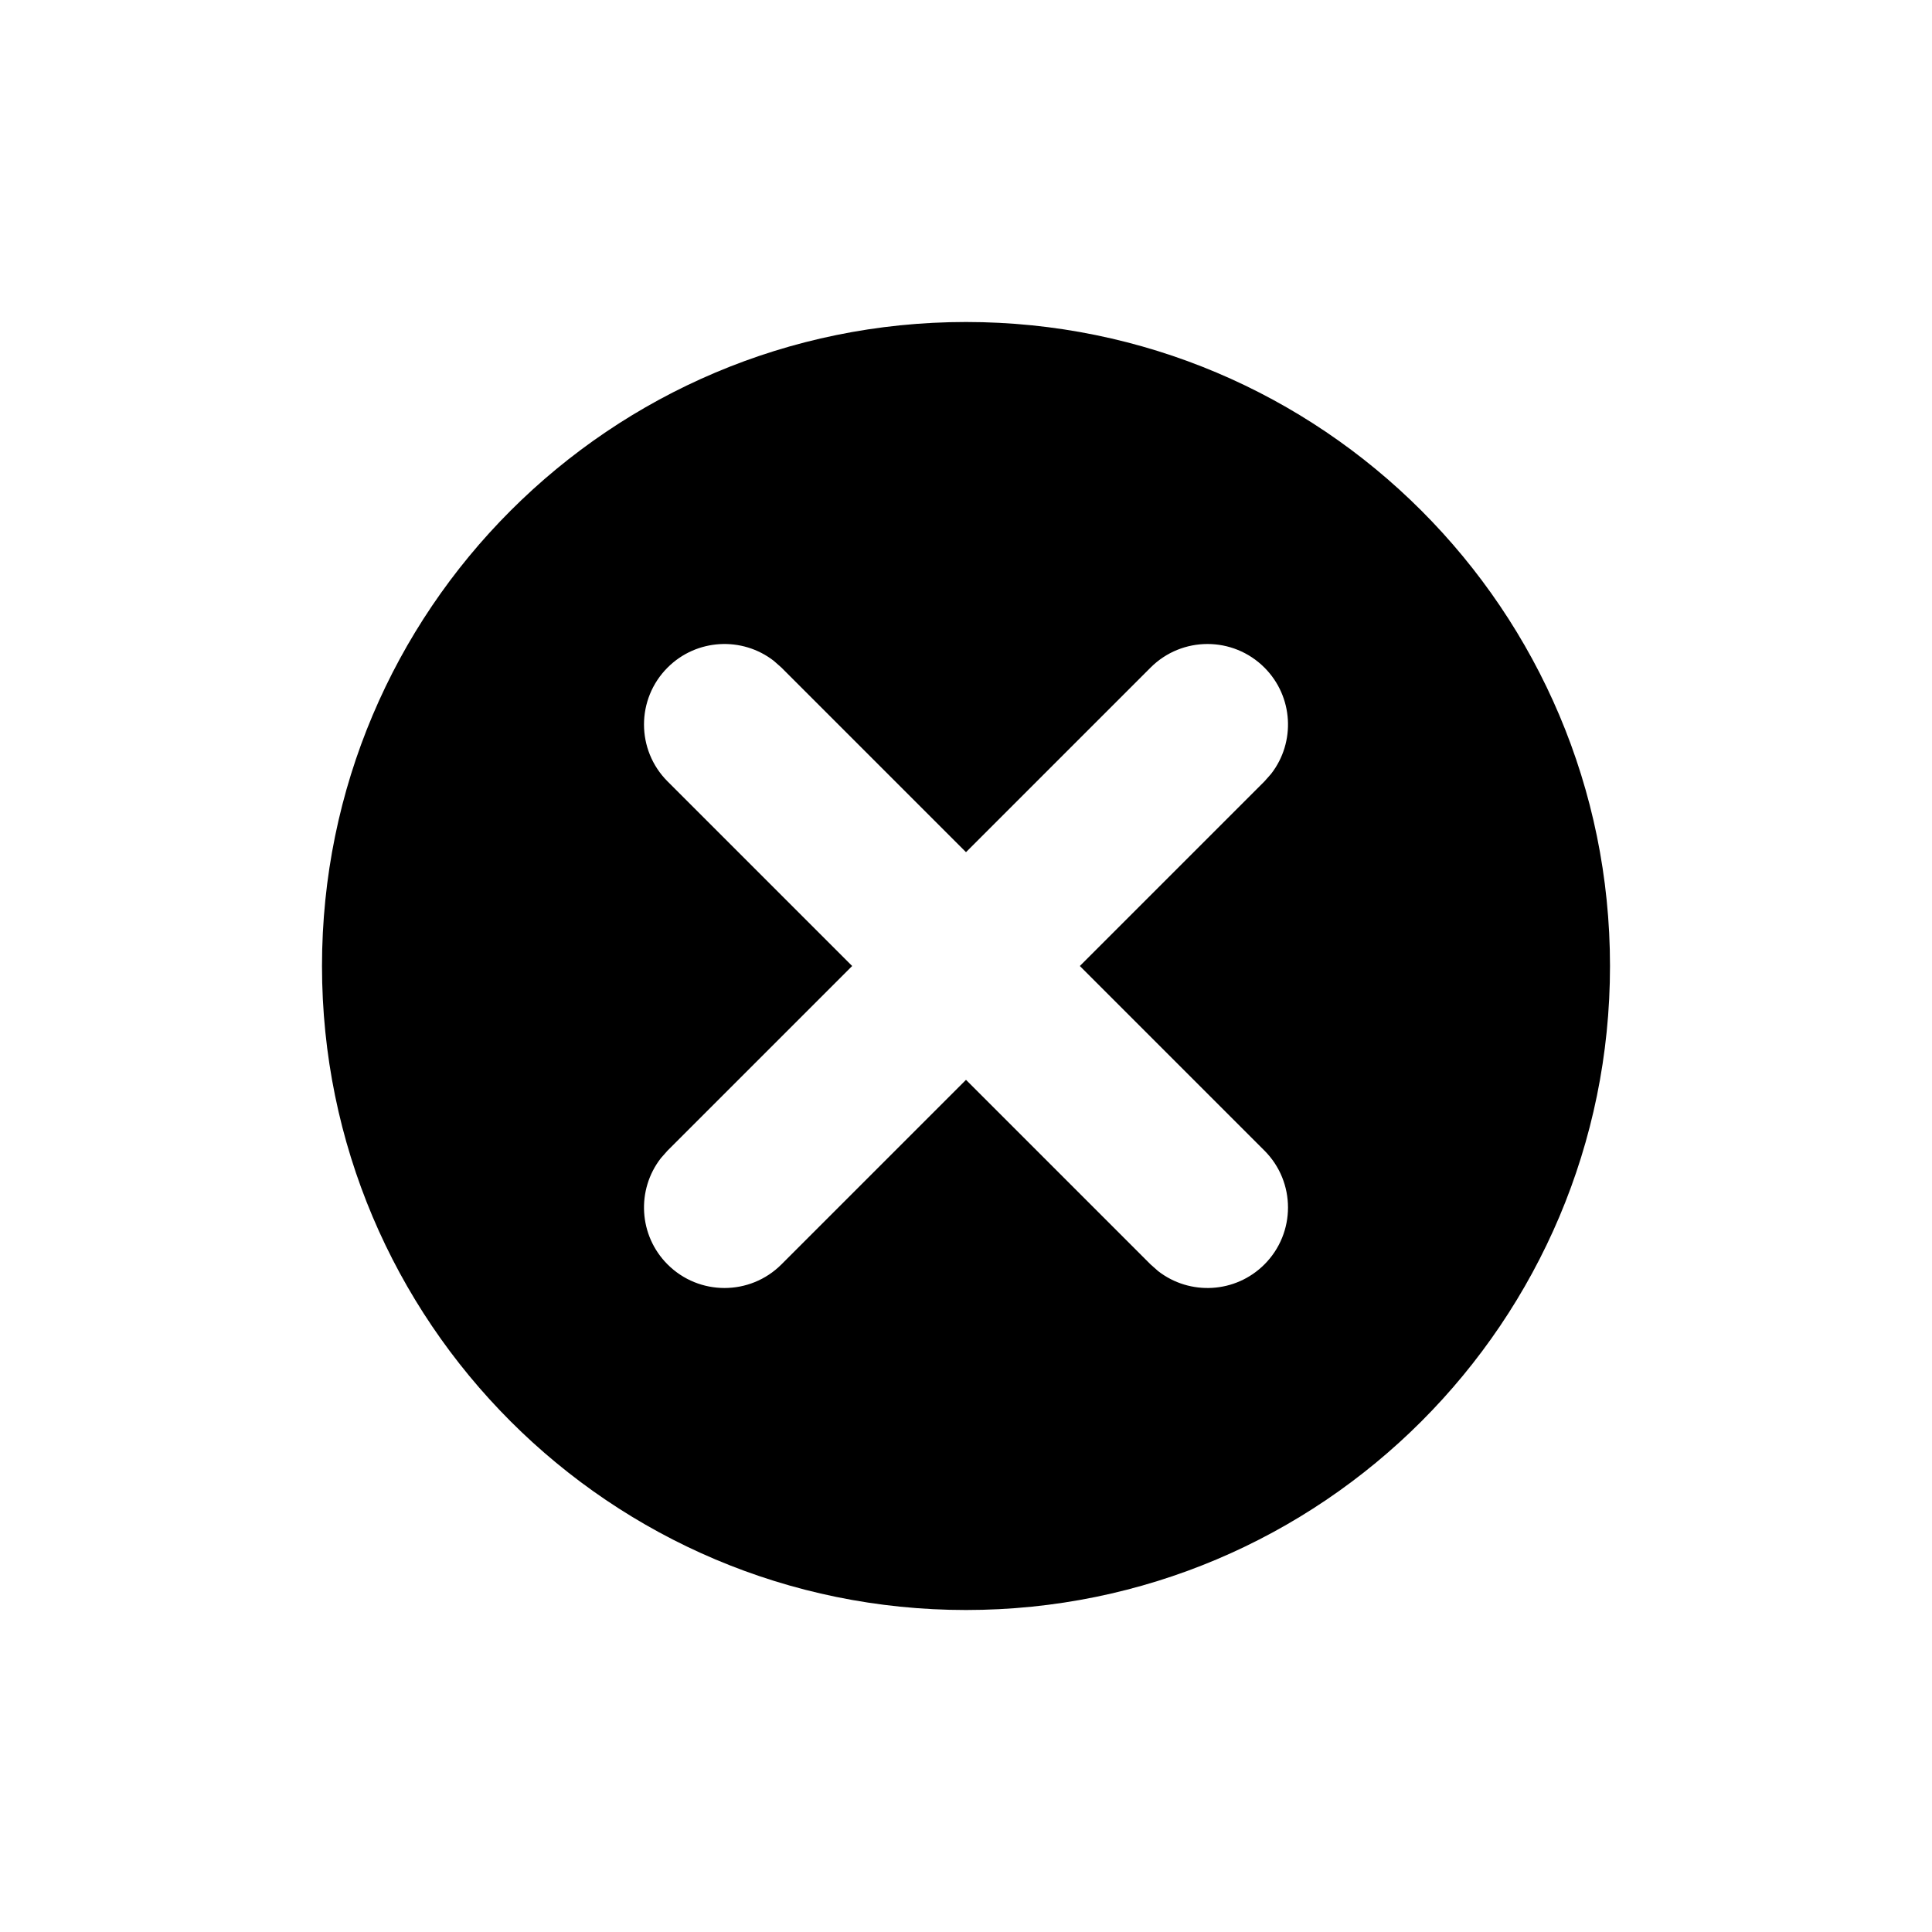
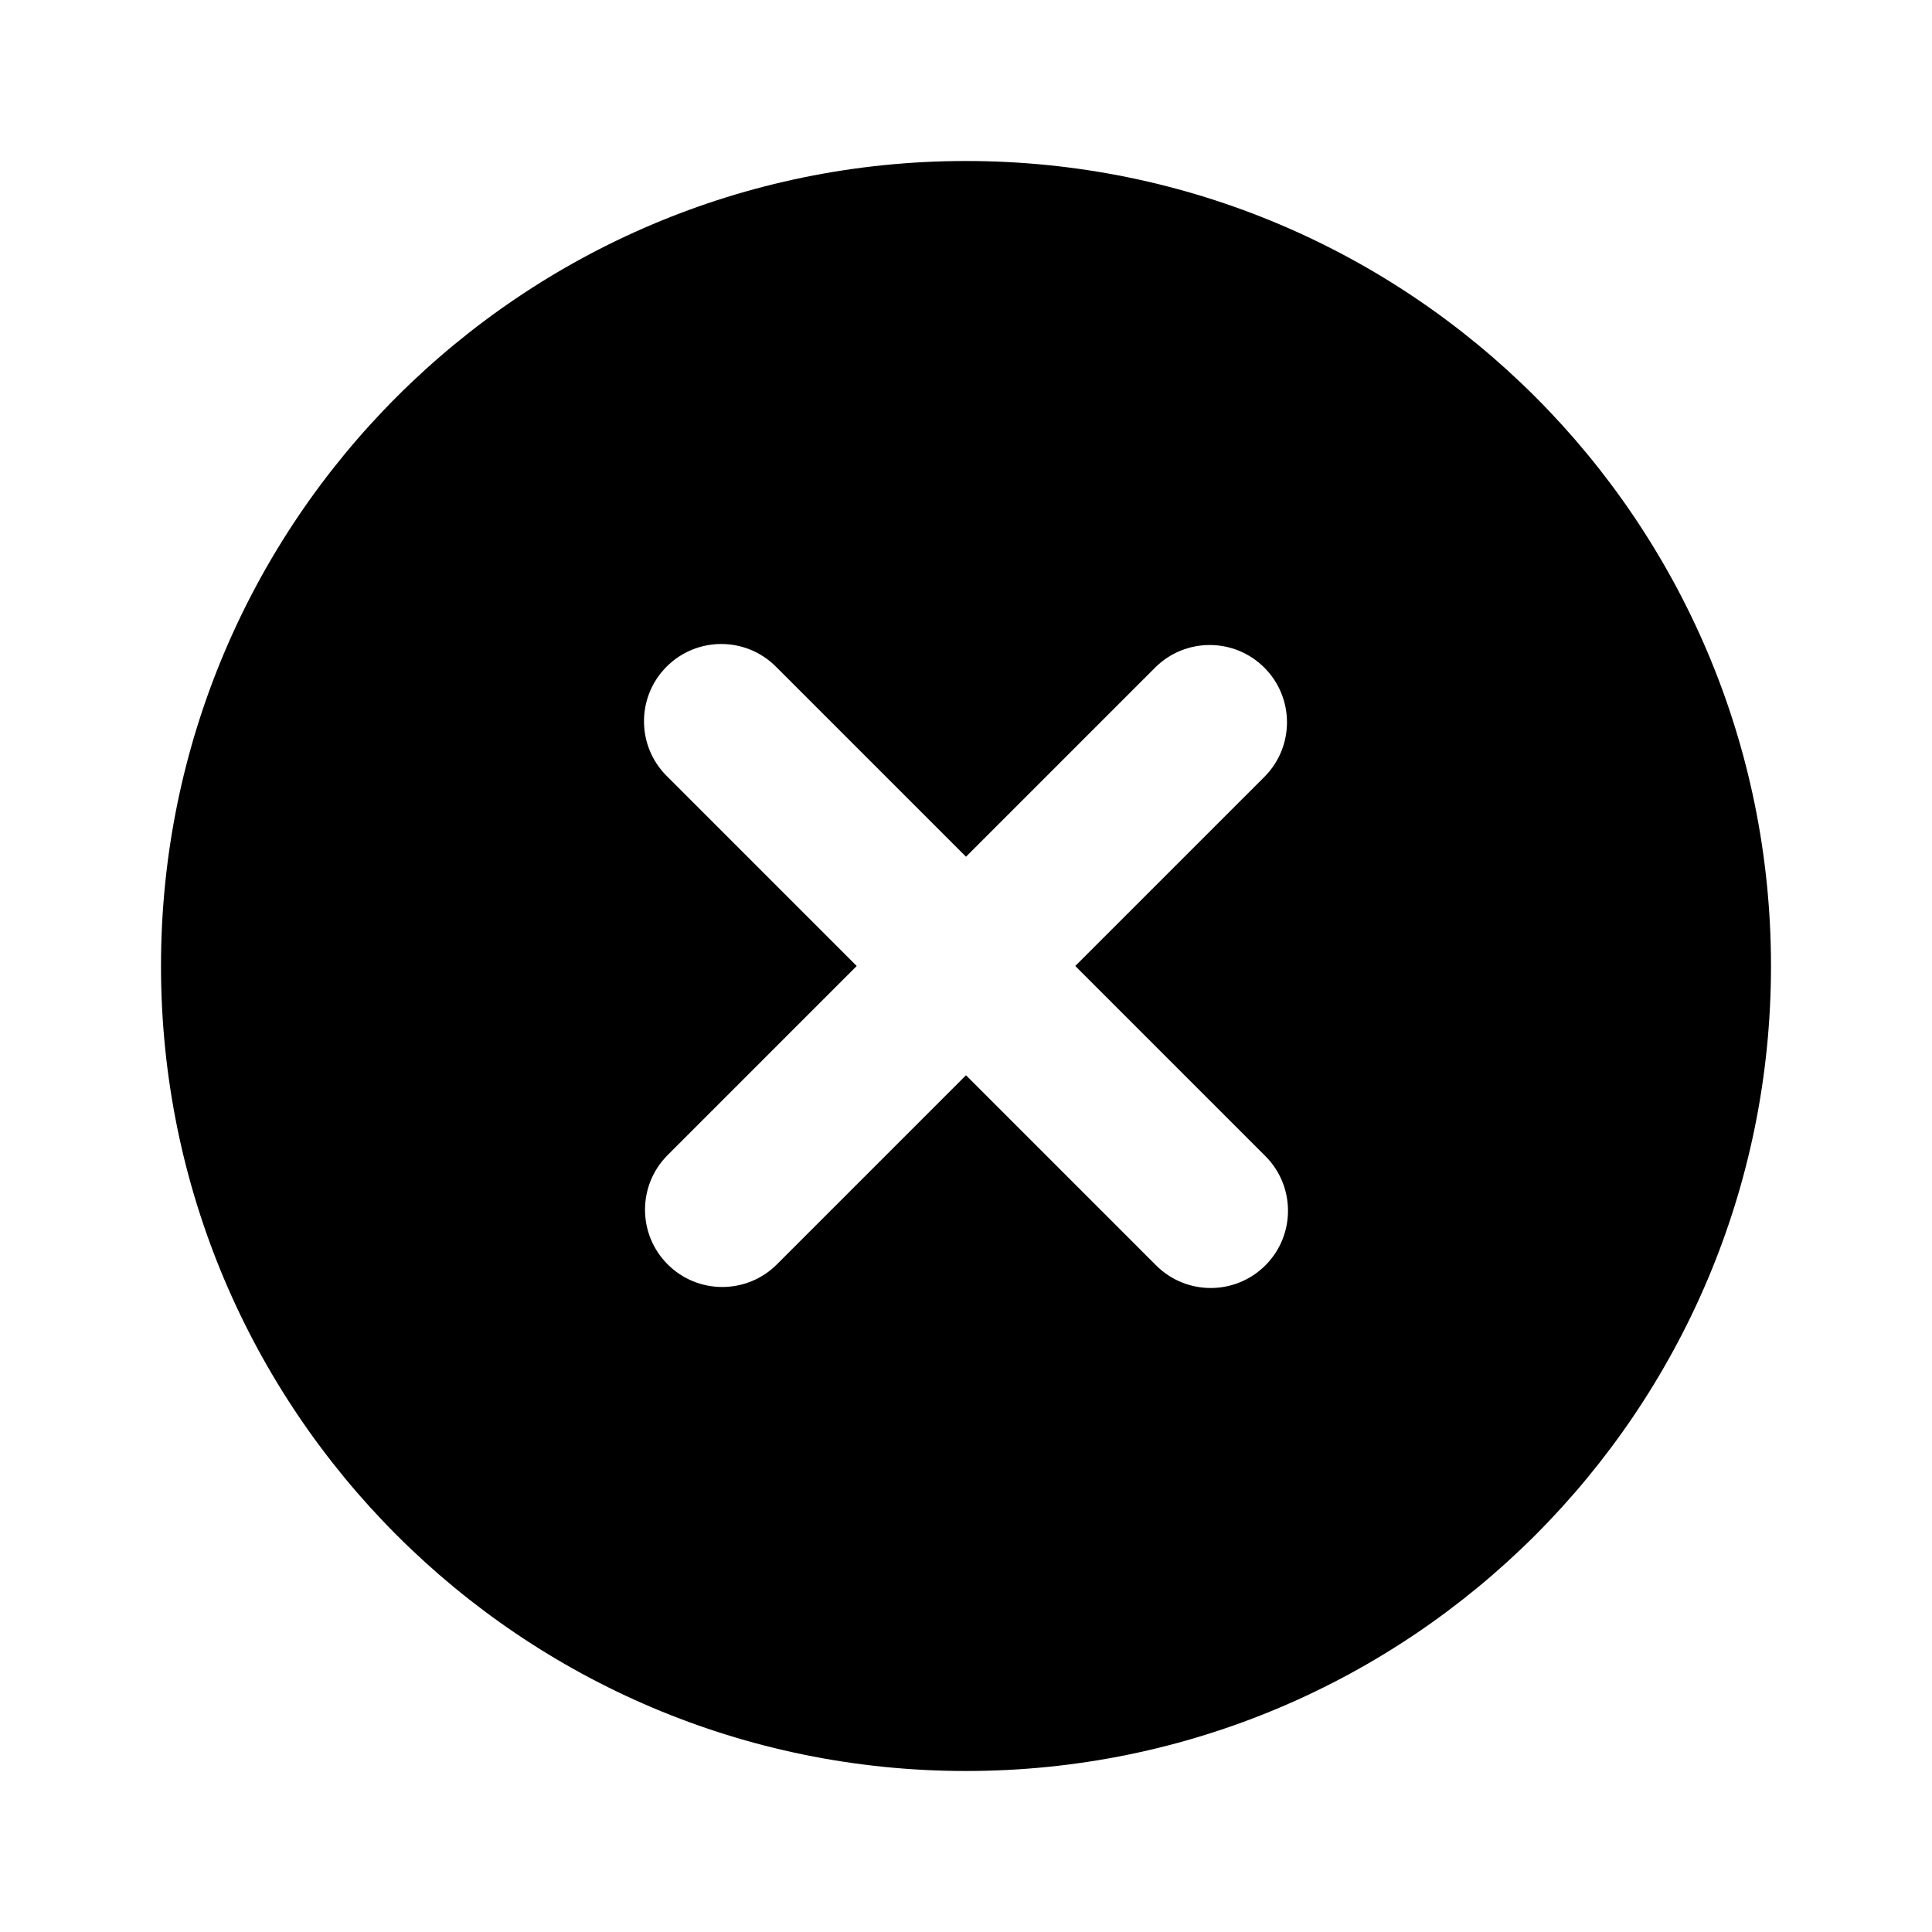
<svg xmlns="http://www.w3.org/2000/svg" viewBox="0 0 512 512">
-   <path d="M256,85.333 C350.257,85.333 426.667,161.743 426.667,256 C426.667,350.257 350.257,426.667 256,426.667 C161.743,426.667 85.333,350.257 85.333,256 C85.333,161.743 161.743,85.333 256,85.333 Z M335.085,176.915 C326.754,168.584 313.246,168.584 304.915,176.915 L304.915,176.915 L256,225.83 L207.085,176.915 L205.075,175.14 C196.706,168.633 184.605,169.225 176.915,176.915 C168.584,185.246 168.584,198.754 176.915,207.085 L176.915,207.085 L225.83,256 L176.915,304.915 L175.14,306.925 C168.633,315.294 169.225,327.395 176.915,335.085 C185.246,343.416 198.754,343.416 207.085,335.085 L207.085,335.085 L256,286.17 L304.915,335.085 L306.925,336.86 C315.294,343.367 327.395,342.775 335.085,335.085 C343.416,326.754 343.416,313.246 335.085,304.915 L335.085,304.915 L286.17,256 L335.085,207.085 L336.86,205.075 C343.367,196.706 342.775,184.605 335.085,176.915 Z" fill="#000" stroke="none" stroke-width="1" fill-rule="evenodd" />
+   <path fill-rule="evenodd" clip-rule="evenodd" d="M256 469.333C373.821 469.333 469.333 373.821 469.333 256C469.333 138.179 373.821 42.667 256 42.667C138.179 42.667 42.666 138.179 42.666 256C42.666 373.821 138.179 469.333 256 469.333ZM335.067 205.892C343.063 197.895 343.063 184.93 335.067 176.933C327.07 168.937 314.105 168.937 306.108 176.933L256 227.042L205.622 176.664C197.626 168.668 184.66 168.668 176.664 176.664L176.4 176.933C168.669 184.947 168.756 197.714 176.664 205.622L227.041 256L176.933 306.109C168.937 314.105 168.937 327.071 176.933 335.067C184.929 343.064 197.895 343.064 205.891 335.067L256 284.958L306.377 335.336C314.374 343.332 327.339 343.332 335.336 335.336L335.6 335.067C343.331 327.053 343.244 314.286 335.336 306.378L284.958 256L335.067 205.892Z" fill="black" />
</svg>
